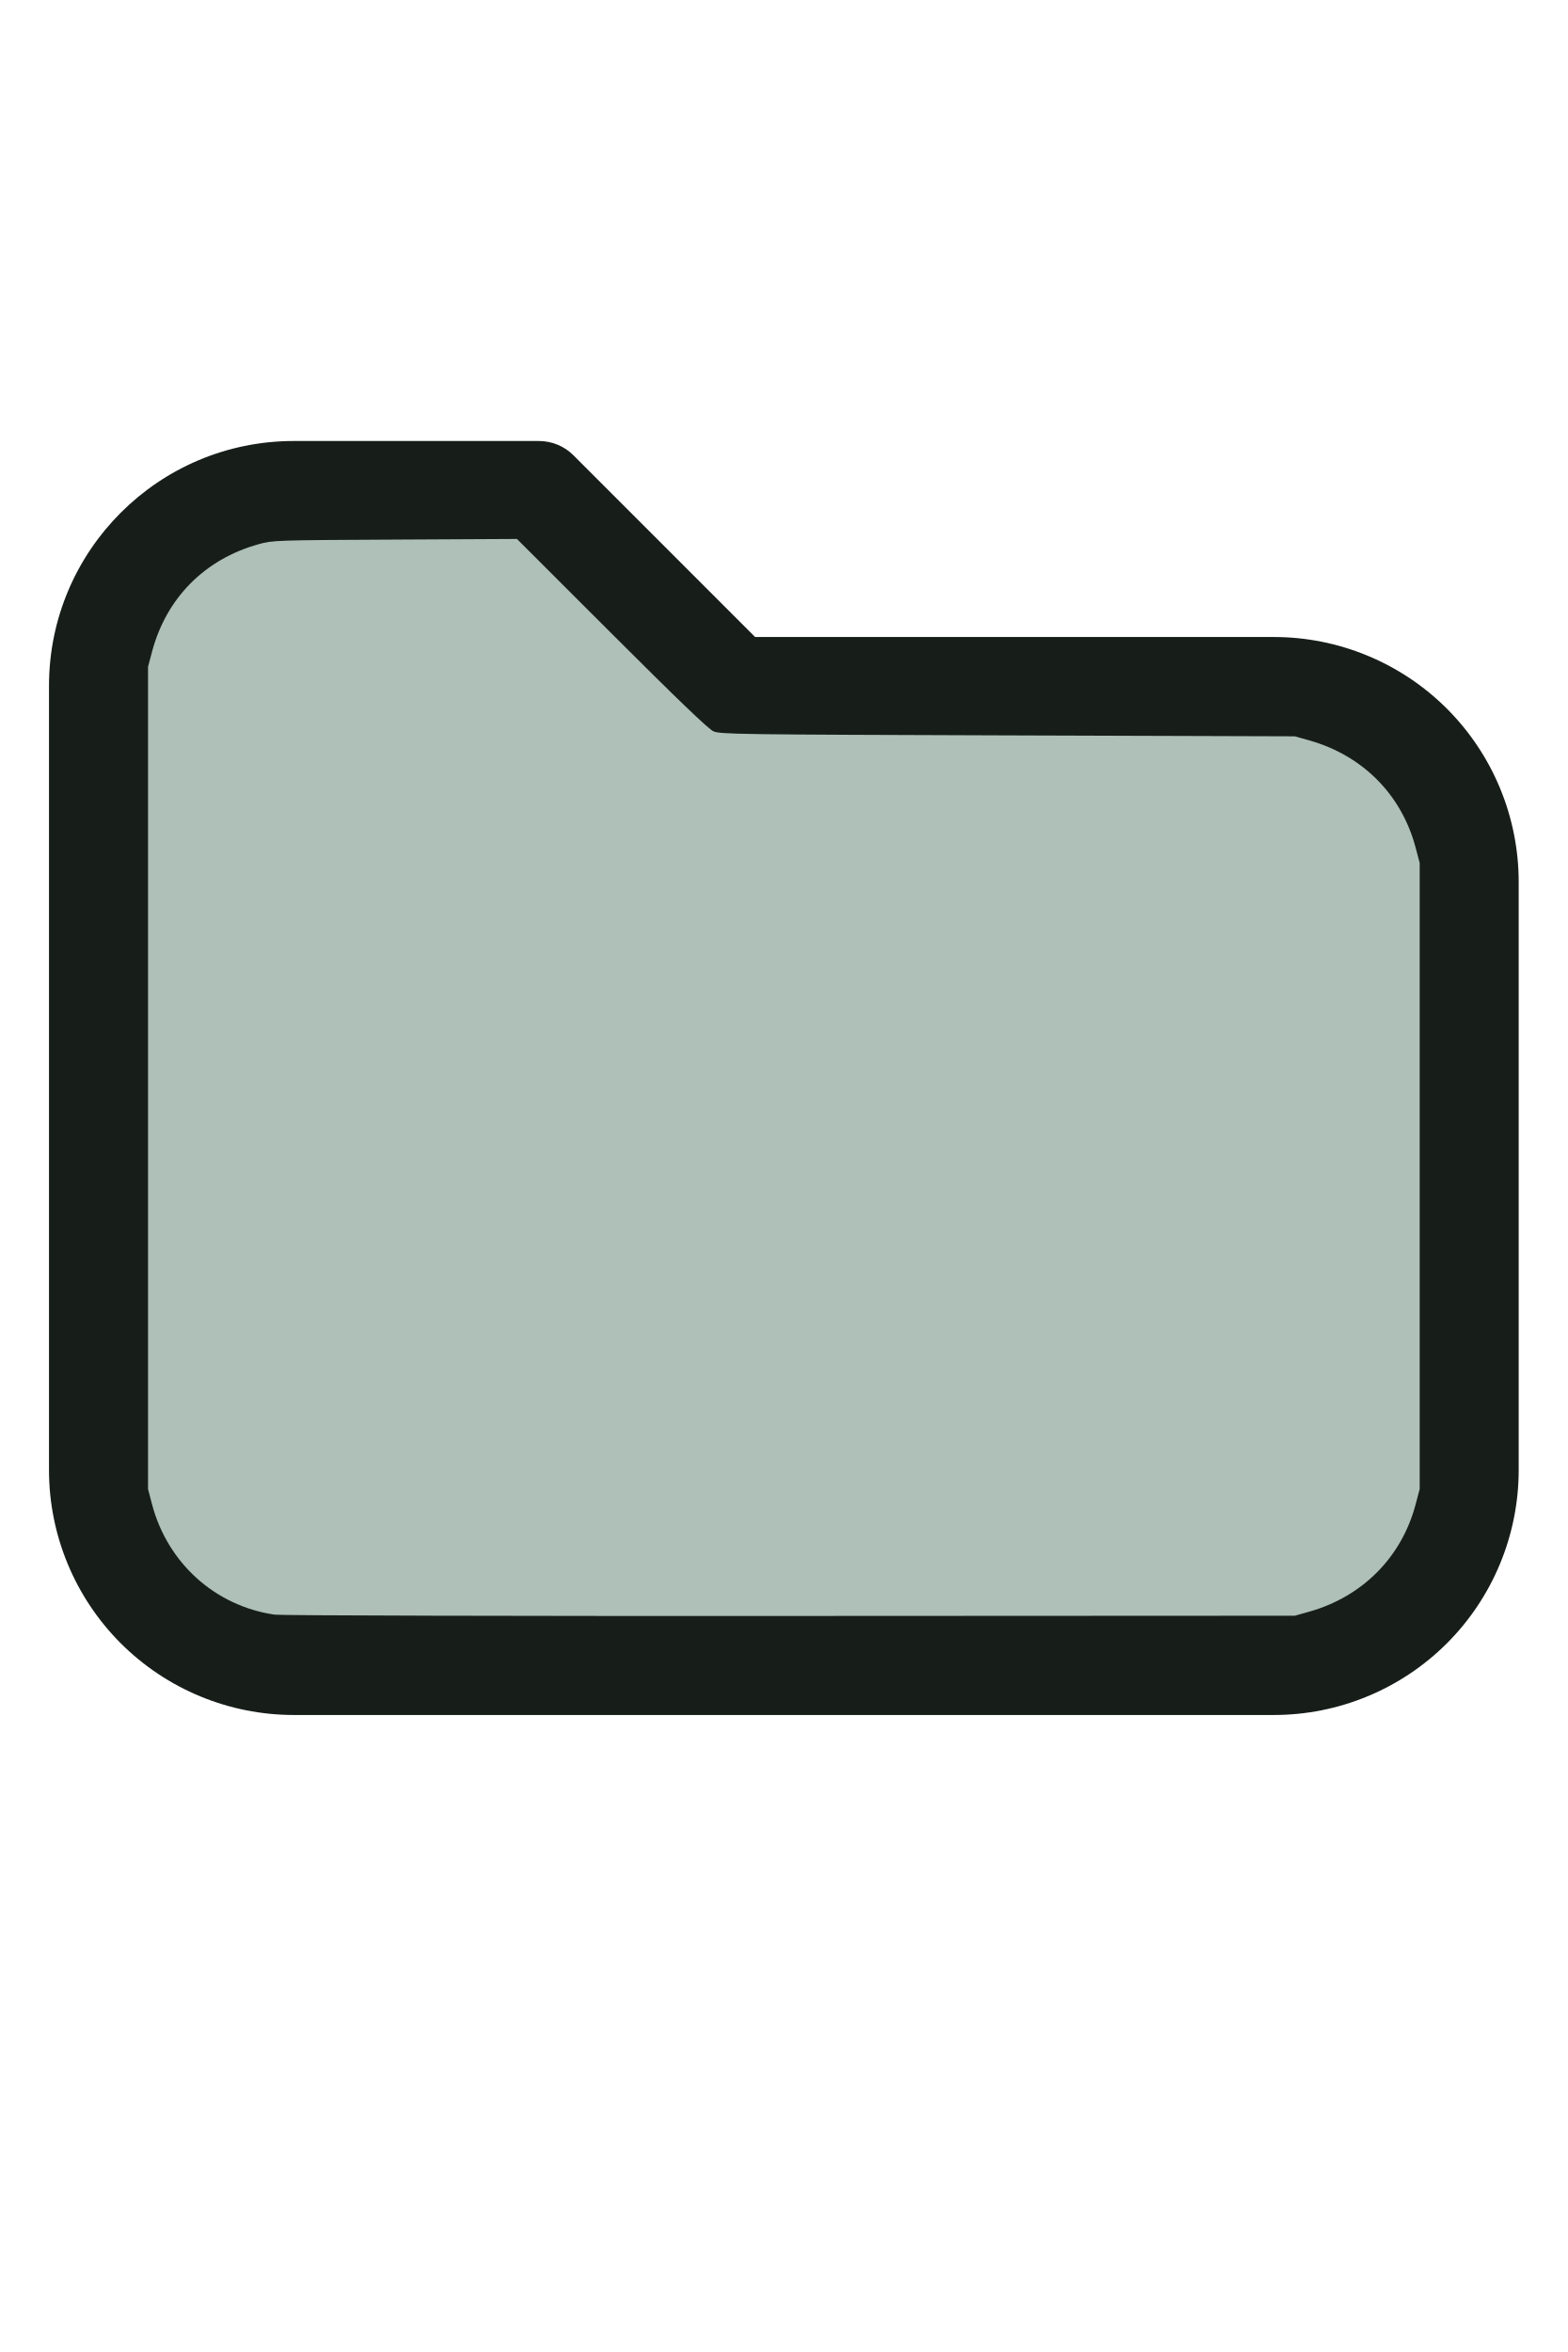
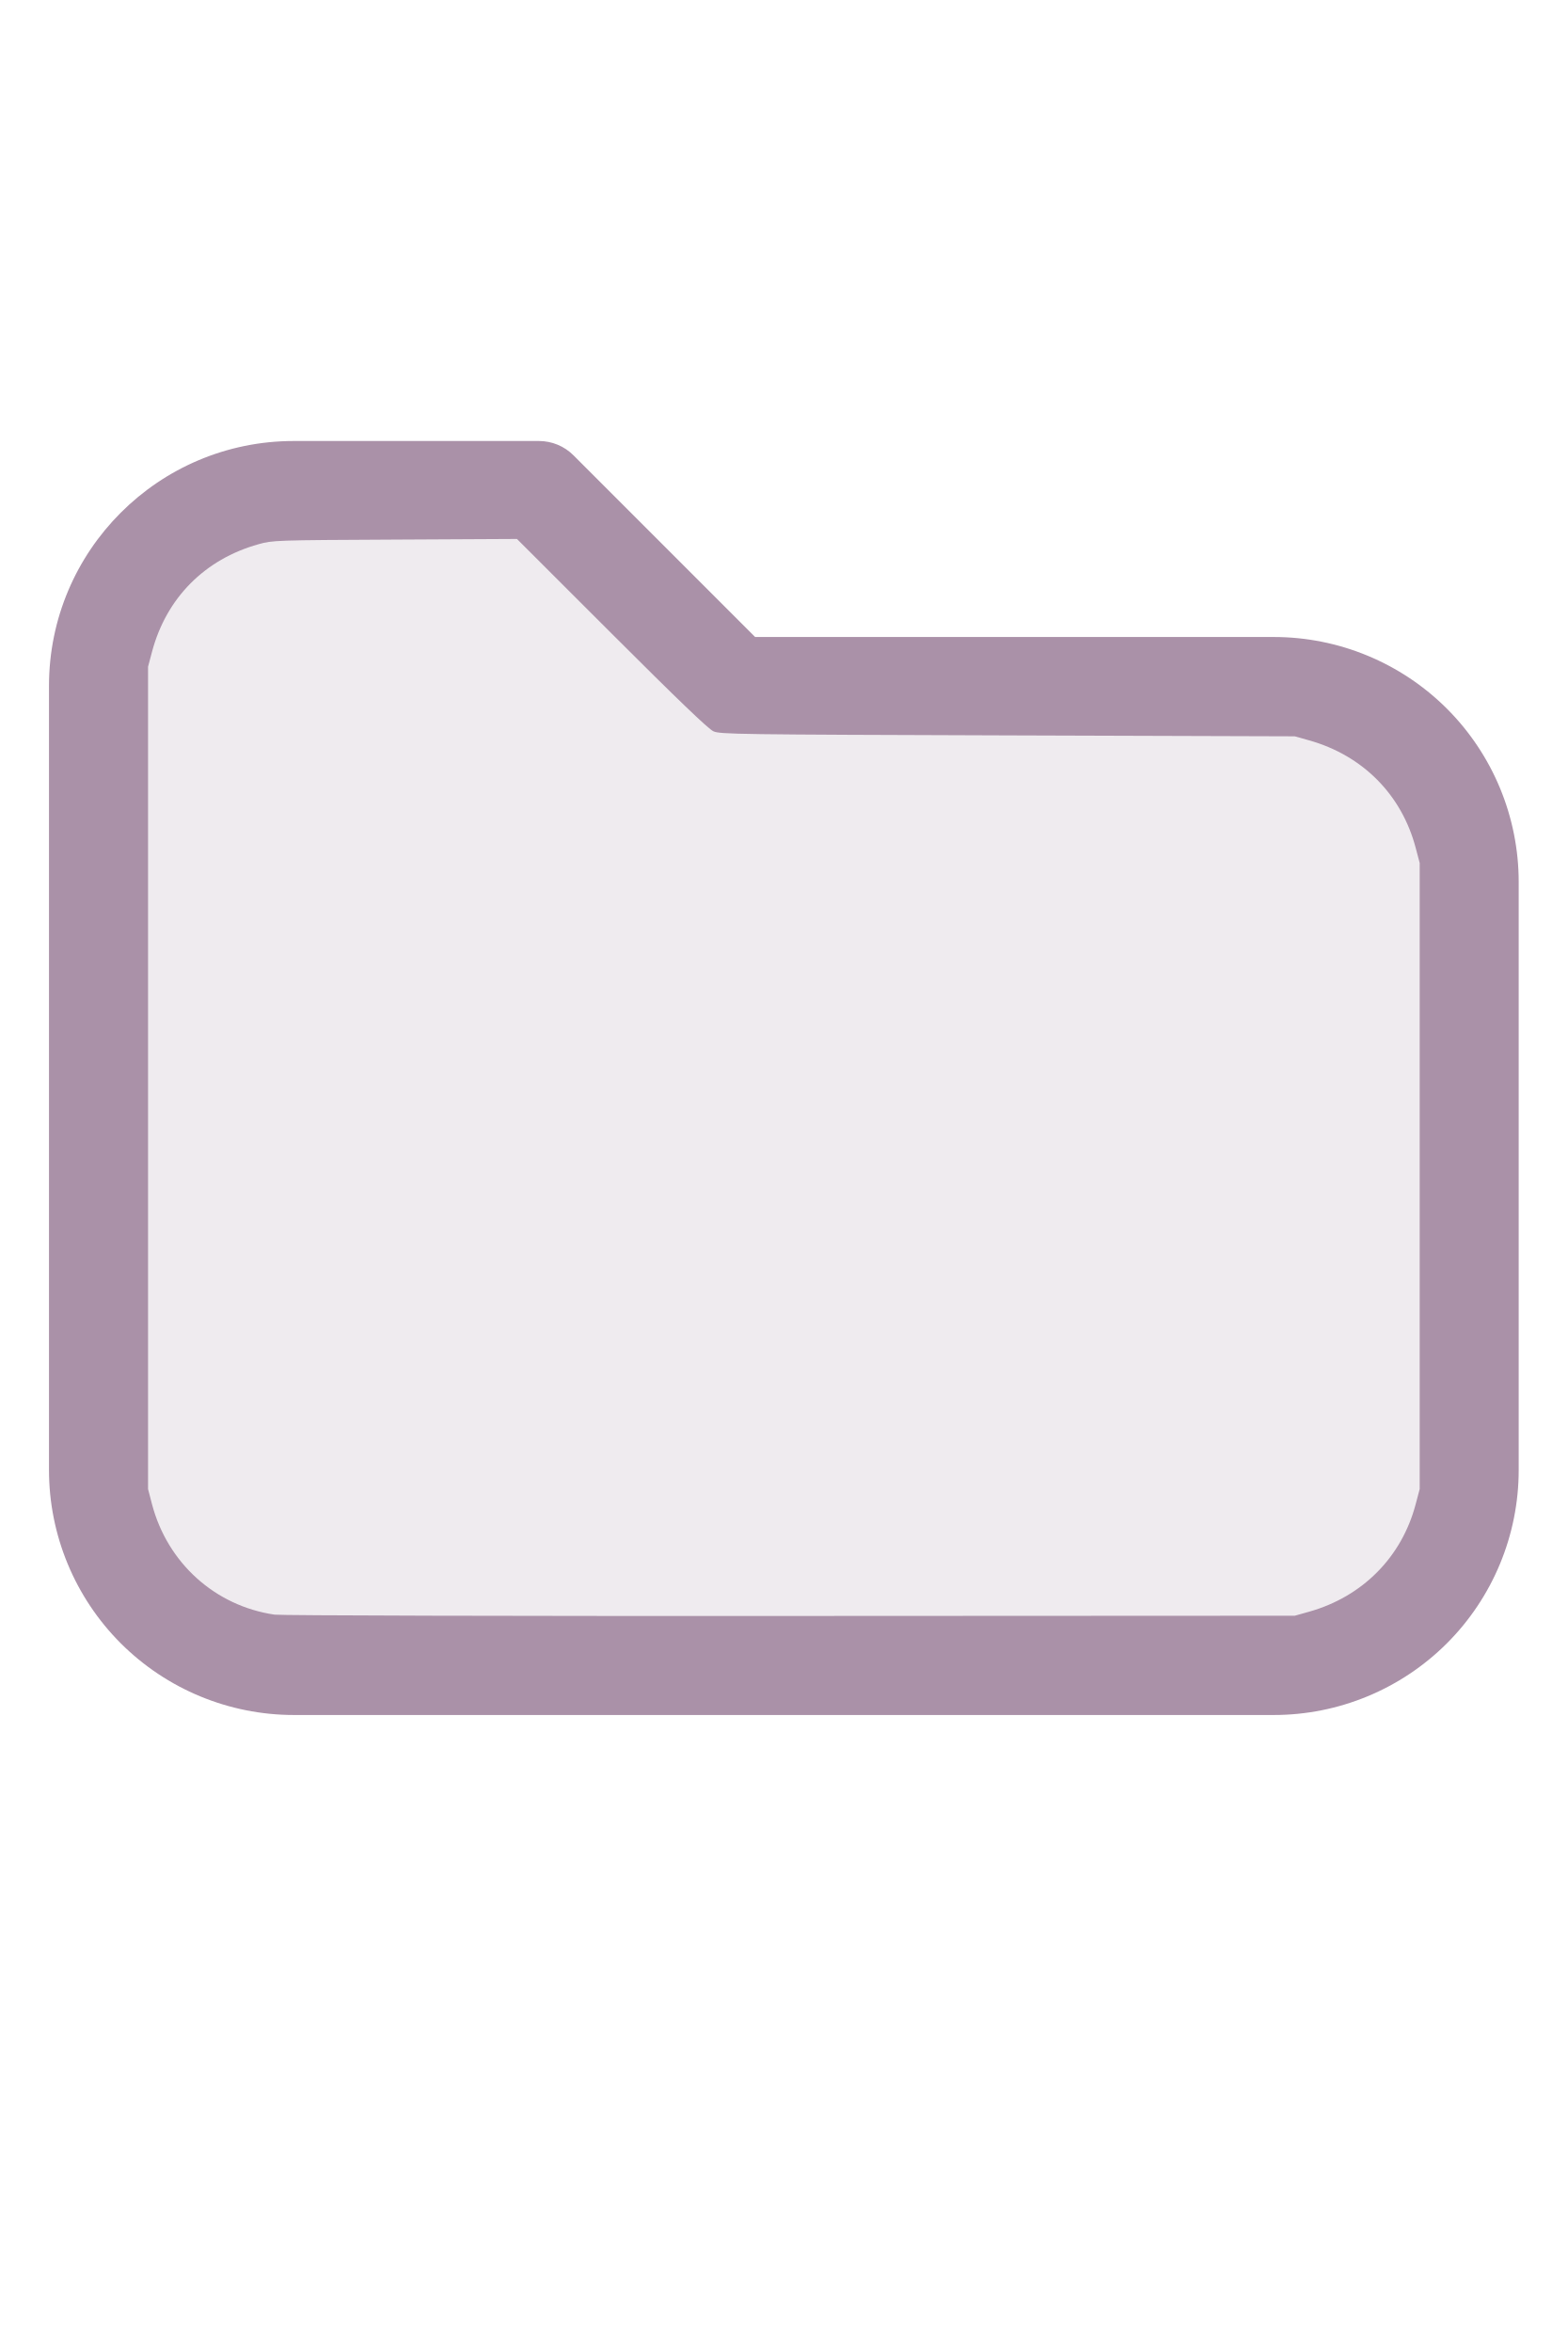
<svg xmlns="http://www.w3.org/2000/svg" version="1.1" width="16" height="24" viewBox="0 0 32 32" xml:space="preserve">
-   <g style="fill:#171E1A;">
+   <g style="fill:#AA91A8;">
    <path d="M1,5.998l-0,16.002c-0,1.326 0.527,2.598 1.464,3.536c0.938,0.937 2.21,1.464 3.536,1.464c5.322,0 14.678,-0 20,0c1.326,0 2.598,-0.527 3.536,-1.464c0.937,-0.938 1.464,-2.21 1.464,-3.536c0,-3.486 0,-8.514 0,-12c0,-1.326 -0.527,-2.598 -1.464,-3.536c-0.938,-0.937 -2.21,-1.464 -3.536,-1.464c-0,0 -10.586,0 -10.586,0c0,-0 -3.707,-3.707 -3.707,-3.707c-0.187,-0.188 -0.442,-0.293 -0.707,-0.293l-5.002,0c-2.76,0 -4.998,2.238 -4.998,4.998Zm2,-0l-0,16.002c-0,0.796 0.316,1.559 0.879,2.121c0.562,0.563 1.325,0.879 2.121,0.879l20,0c0.796,0 1.559,-0.316 2.121,-0.879c0.563,-0.562 0.879,-1.325 0.879,-2.121c0,-3.486 0,-8.514 0,-12c0,-0.796 -0.316,-1.559 -0.879,-2.121c-0.562,-0.563 -1.325,-0.879 -2.121,-0.879c-7.738,0 -11,0 -11,0c-0.265,0 -0.52,-0.105 -0.707,-0.293c-0,0 -3.707,-3.707 -3.707,-3.707c-0,0 -4.588,0 -4.588,0c-1.656,0 -2.998,1.342 -2.998,2.998Z" />
  </g>
-   <g style="fill:#AEC0B7;stroke-width:0;">
+   <g style="fill:#EFEBEF;stroke-width:0;">
    <path d="M 5.606,24.952 C 4.392,24.775 3.42,23.9 3.103,22.699 L 3.022,22.389 V 13.998 5.606 L 3.104,5.298 C 3.396,4.203 4.18,3.412 5.279,3.106 5.565,3.026 5.615,3.024 8.061,3.012 l 2.491,-0.013 1.932,1.93 c 1.344,1.343 1.976,1.95 2.078,1.995 0.137,0.062 0.474,0.066 6.007,0.084 l 5.861,0.019 0.291,0.082 c 1.095,0.308 1.89,1.109 2.176,2.193 l 0.082,0.309 V 16 22.389 l -0.082,0.309 c -0.284,1.079 -1.086,1.888 -2.176,2.194 l -0.291,0.082 -10.303,0.005 c -5.7,0.003 -10.4,-0.009 -10.521,-0.027 z" />
  </g>
</svg>
